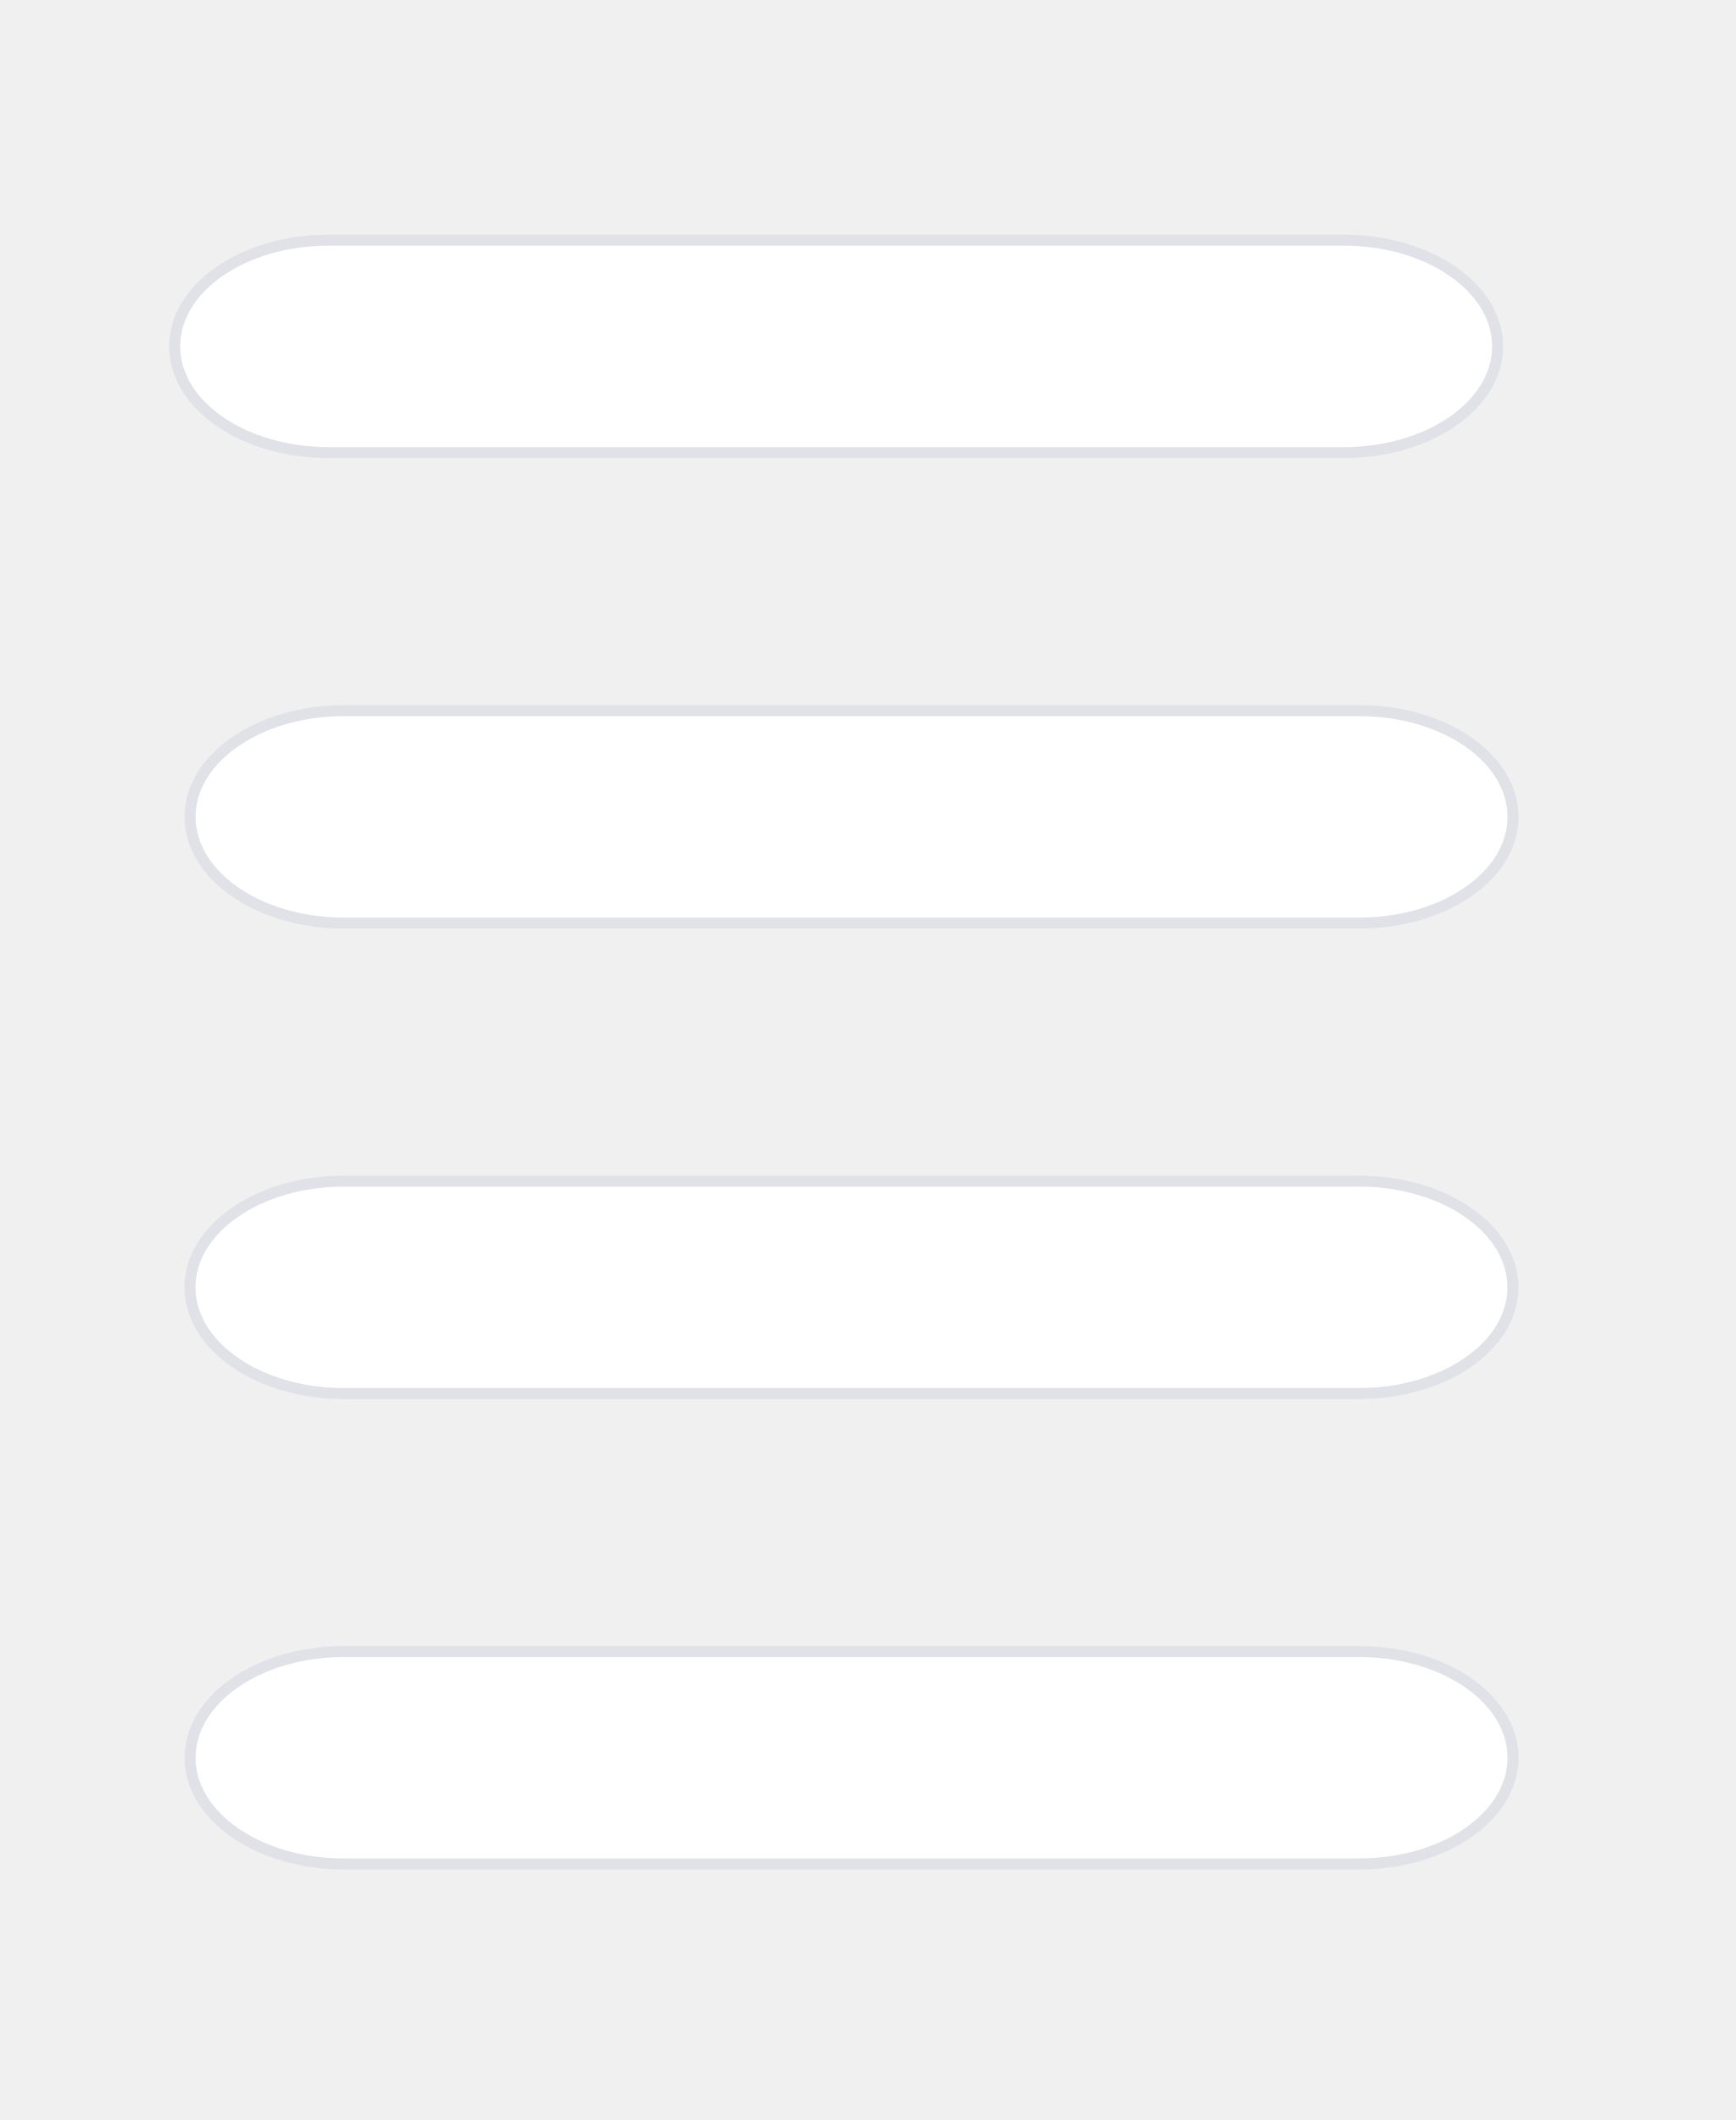
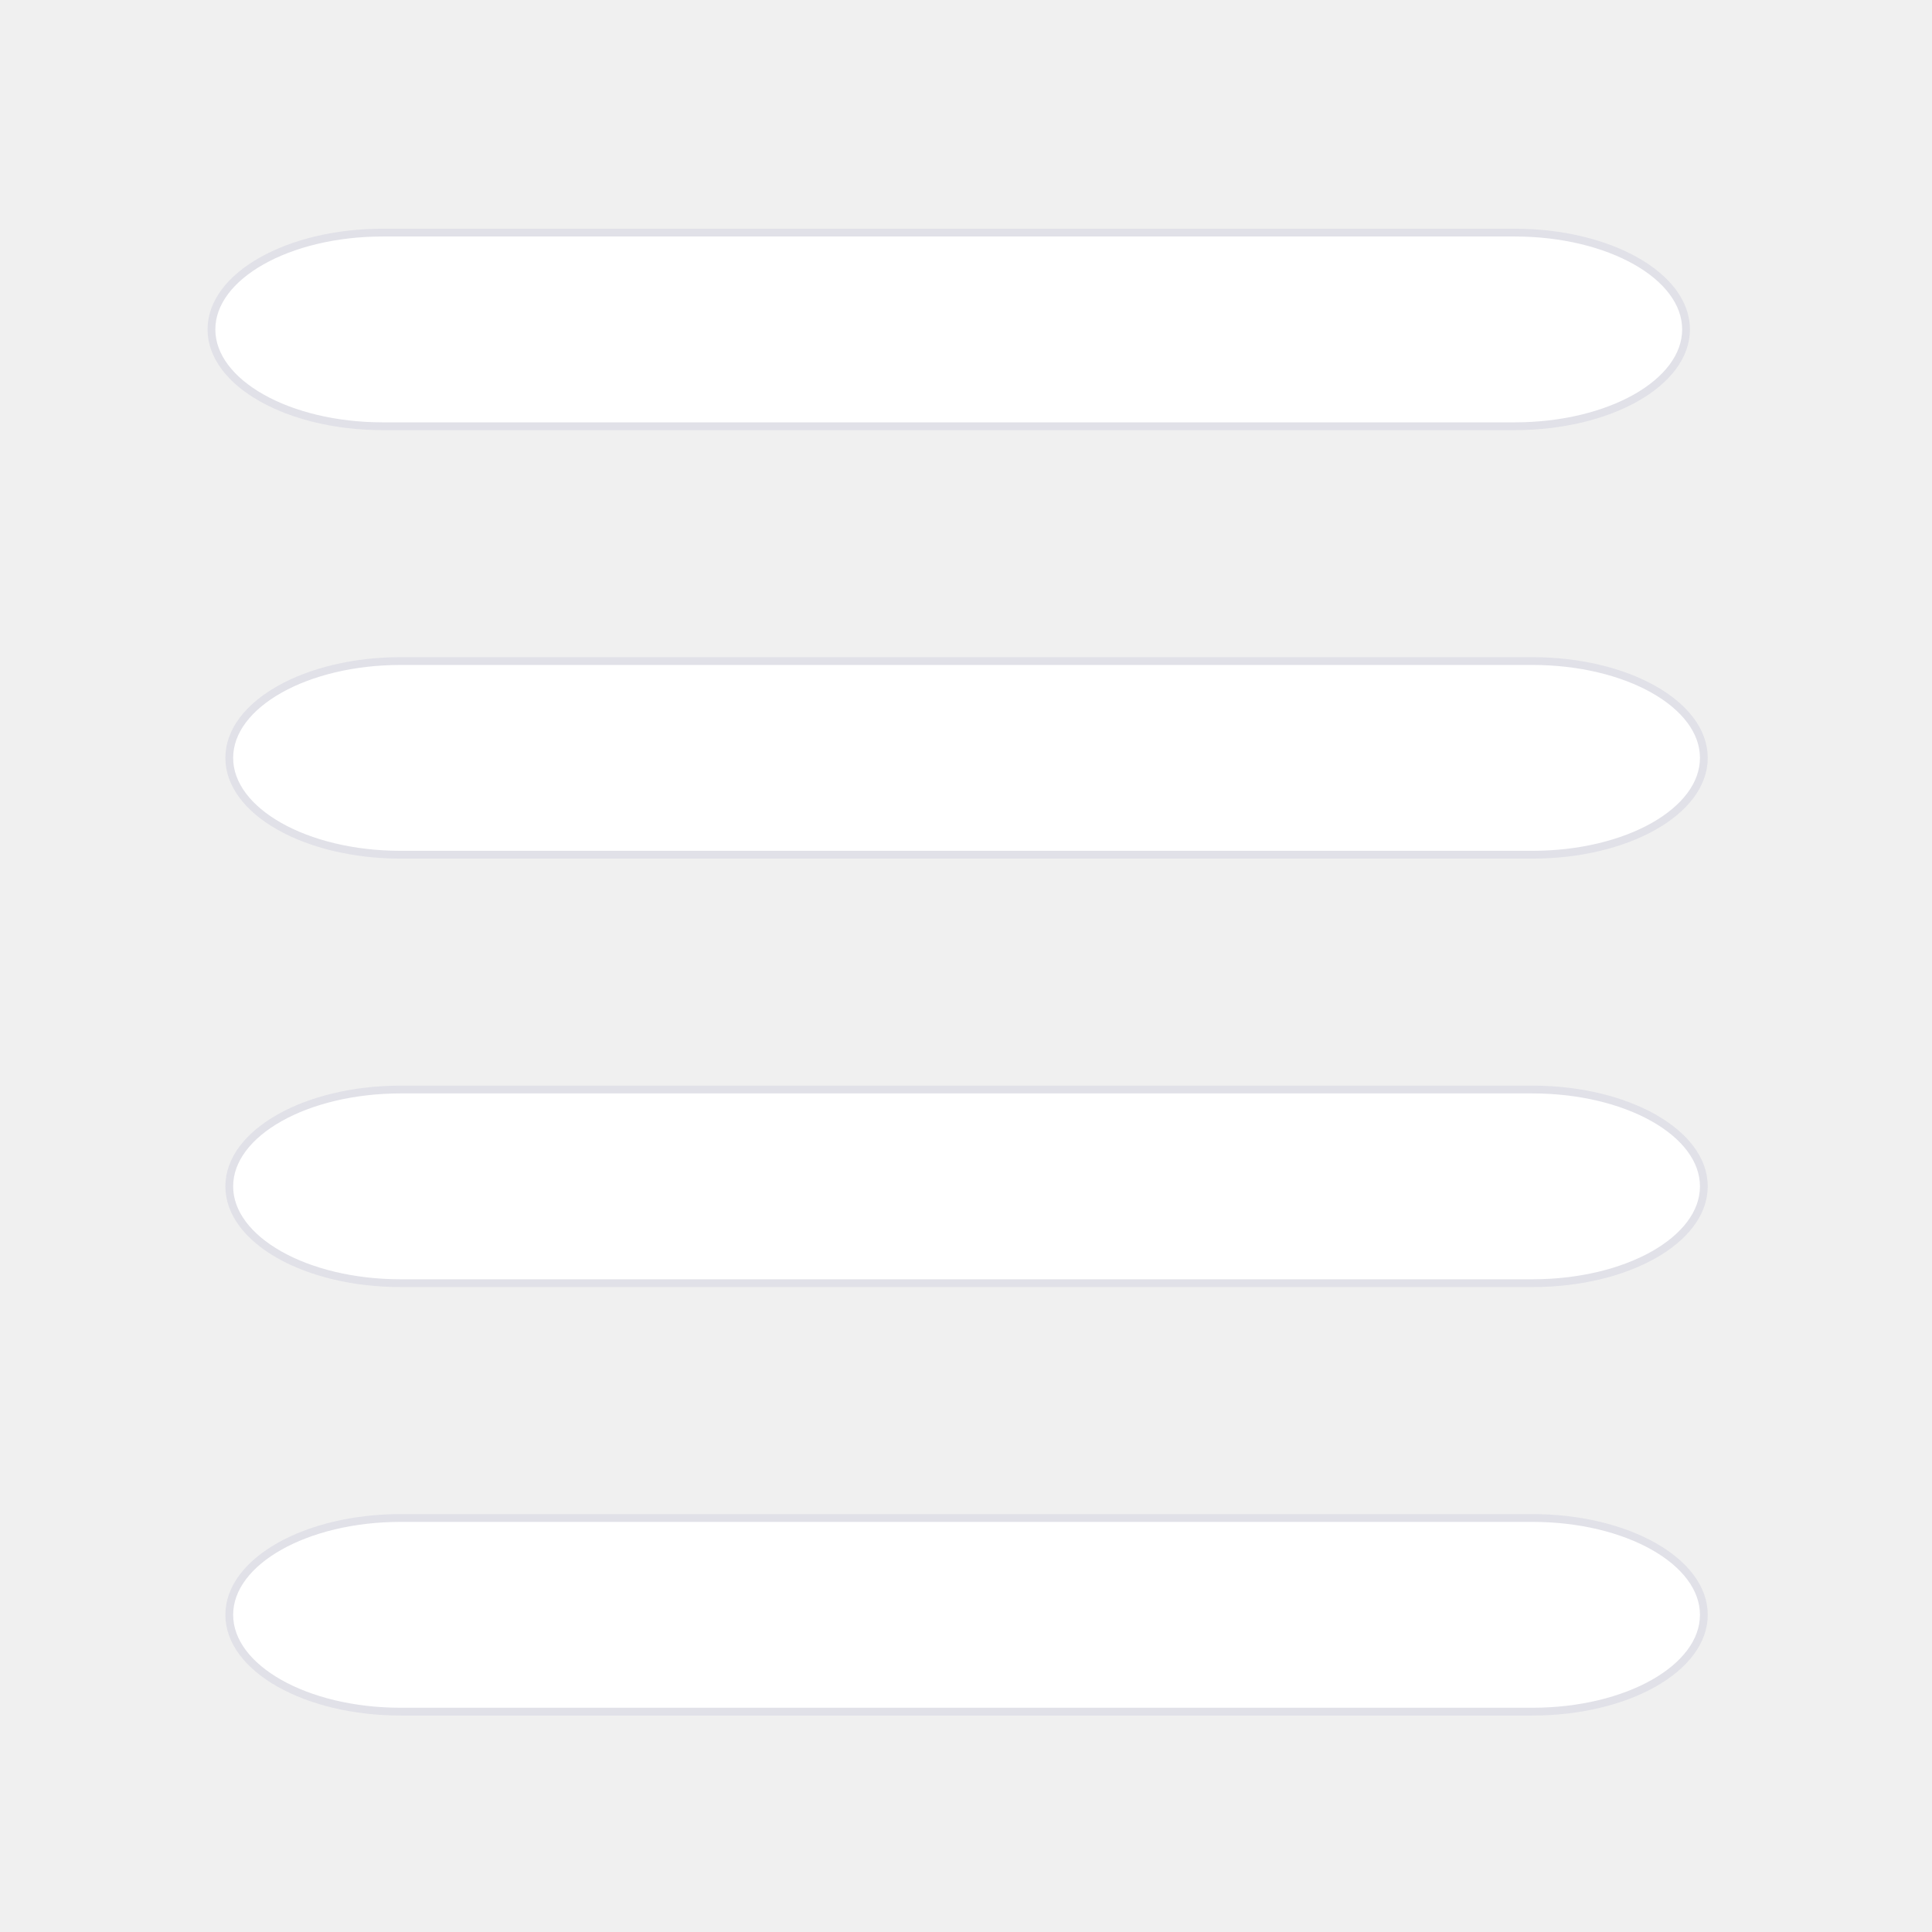
- <svg xmlns="http://www.w3.org/2000/svg" xml:space="preserve" width="316px" height="386px" version="1.1" style="shape-rendering:geometricPrecision; text-rendering:geometricPrecision; image-rendering:optimizeQuality; fill-rule:evenodd; clip-rule:evenodd" viewBox="0 0 181.35 221.74">
+ <svg xmlns="http://www.w3.org/2000/svg" xml:space="preserve" width="520px" height="520px" version="1.1" style="shape-rendering:geometricPrecision; text-rendering:geometricPrecision; image-rendering:optimizeQuality; fill-rule:evenodd; clip-rule:evenodd" viewBox="0 0 17.36 17.36">
  <defs>
    <style type="text/css">
   
-     .str0 {stroke:#E1E1E8;stroke-width:1.15;stroke-miterlimit:22.926}
+     .str0 {stroke:#E1E1E8;stroke-width:0.07;stroke-miterlimit:22.926}
    .fil0 {fill:none}
    .fil1 {fill:white}
   
  </style>
  </defs>
  <g id="Camada_x0020_1">
-     <rect class="fil0" width="181.35" height="221.74" />
-     <rect class="fil1 str0" x="19.79" y="172.74" width="138.36" height="22.22" rx="16.09" ry="15.87" />
-     <rect class="fil1 str0" x="19.79" y="74.33" width="138.36" height="22.22" rx="16.09" ry="15.87" />
-     <rect class="fil1 str0" x="19.78" y="123.54" width="138.36" height="22.22" rx="16.09" ry="15.87" />
-     <rect class="fil1 str0" x="18.18" y="25.12" width="138.36" height="22.22" rx="16.09" ry="15.87" />
+     <g id="_2213772720896">
+       <rect class="fil0" width="17.36" height="17.36" />
+       <g>
+         <rect class="fil1 str0" x="2.06" y="13.64" width="13.25" height="1.74" rx="1.54" ry="1.24" />
+         <rect class="fil1 str0" x="2.06" y="5.94" width="13.25" height="1.74" rx="1.54" ry="1.24" />
+         <rect class="fil1 str0" x="2.06" y="9.79" width="13.25" height="1.74" rx="1.54" ry="1.24" />
+         <rect class="fil1 str0" x="1.9" y="2.09" width="13.25" height="1.74" rx="1.54" ry="1.24" />
+       </g>
+     </g>
  </g>
</svg>
